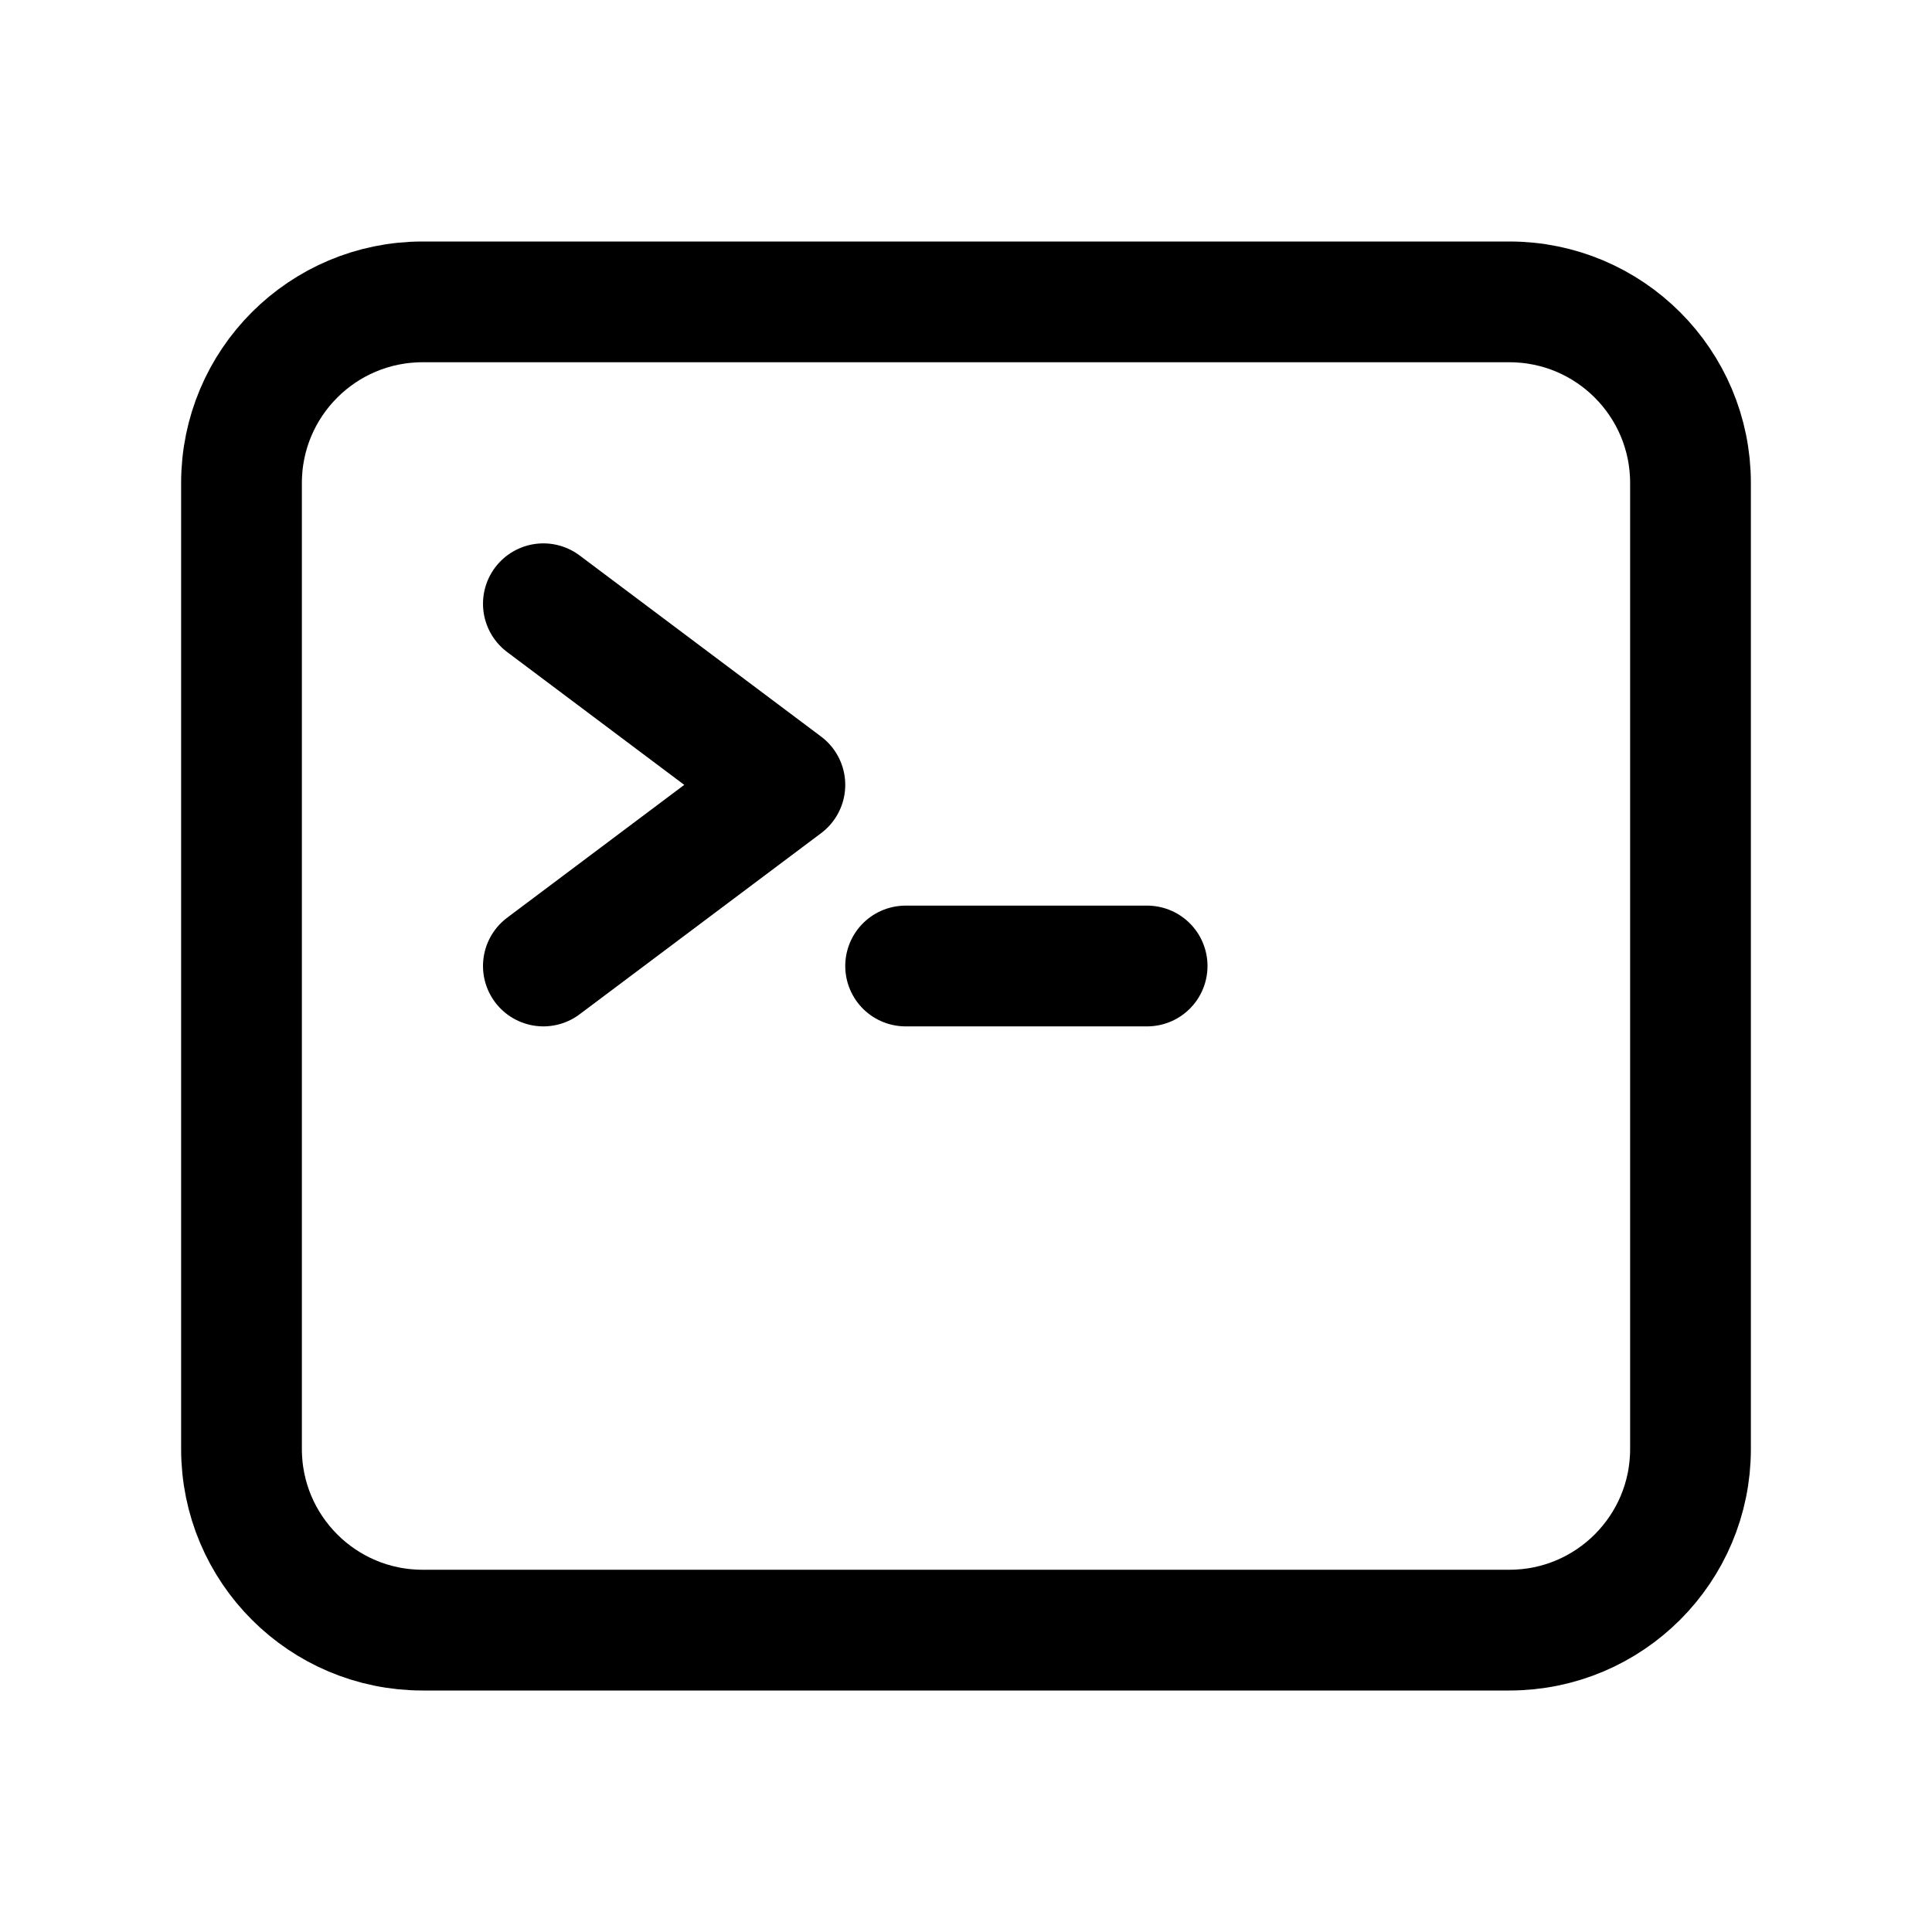
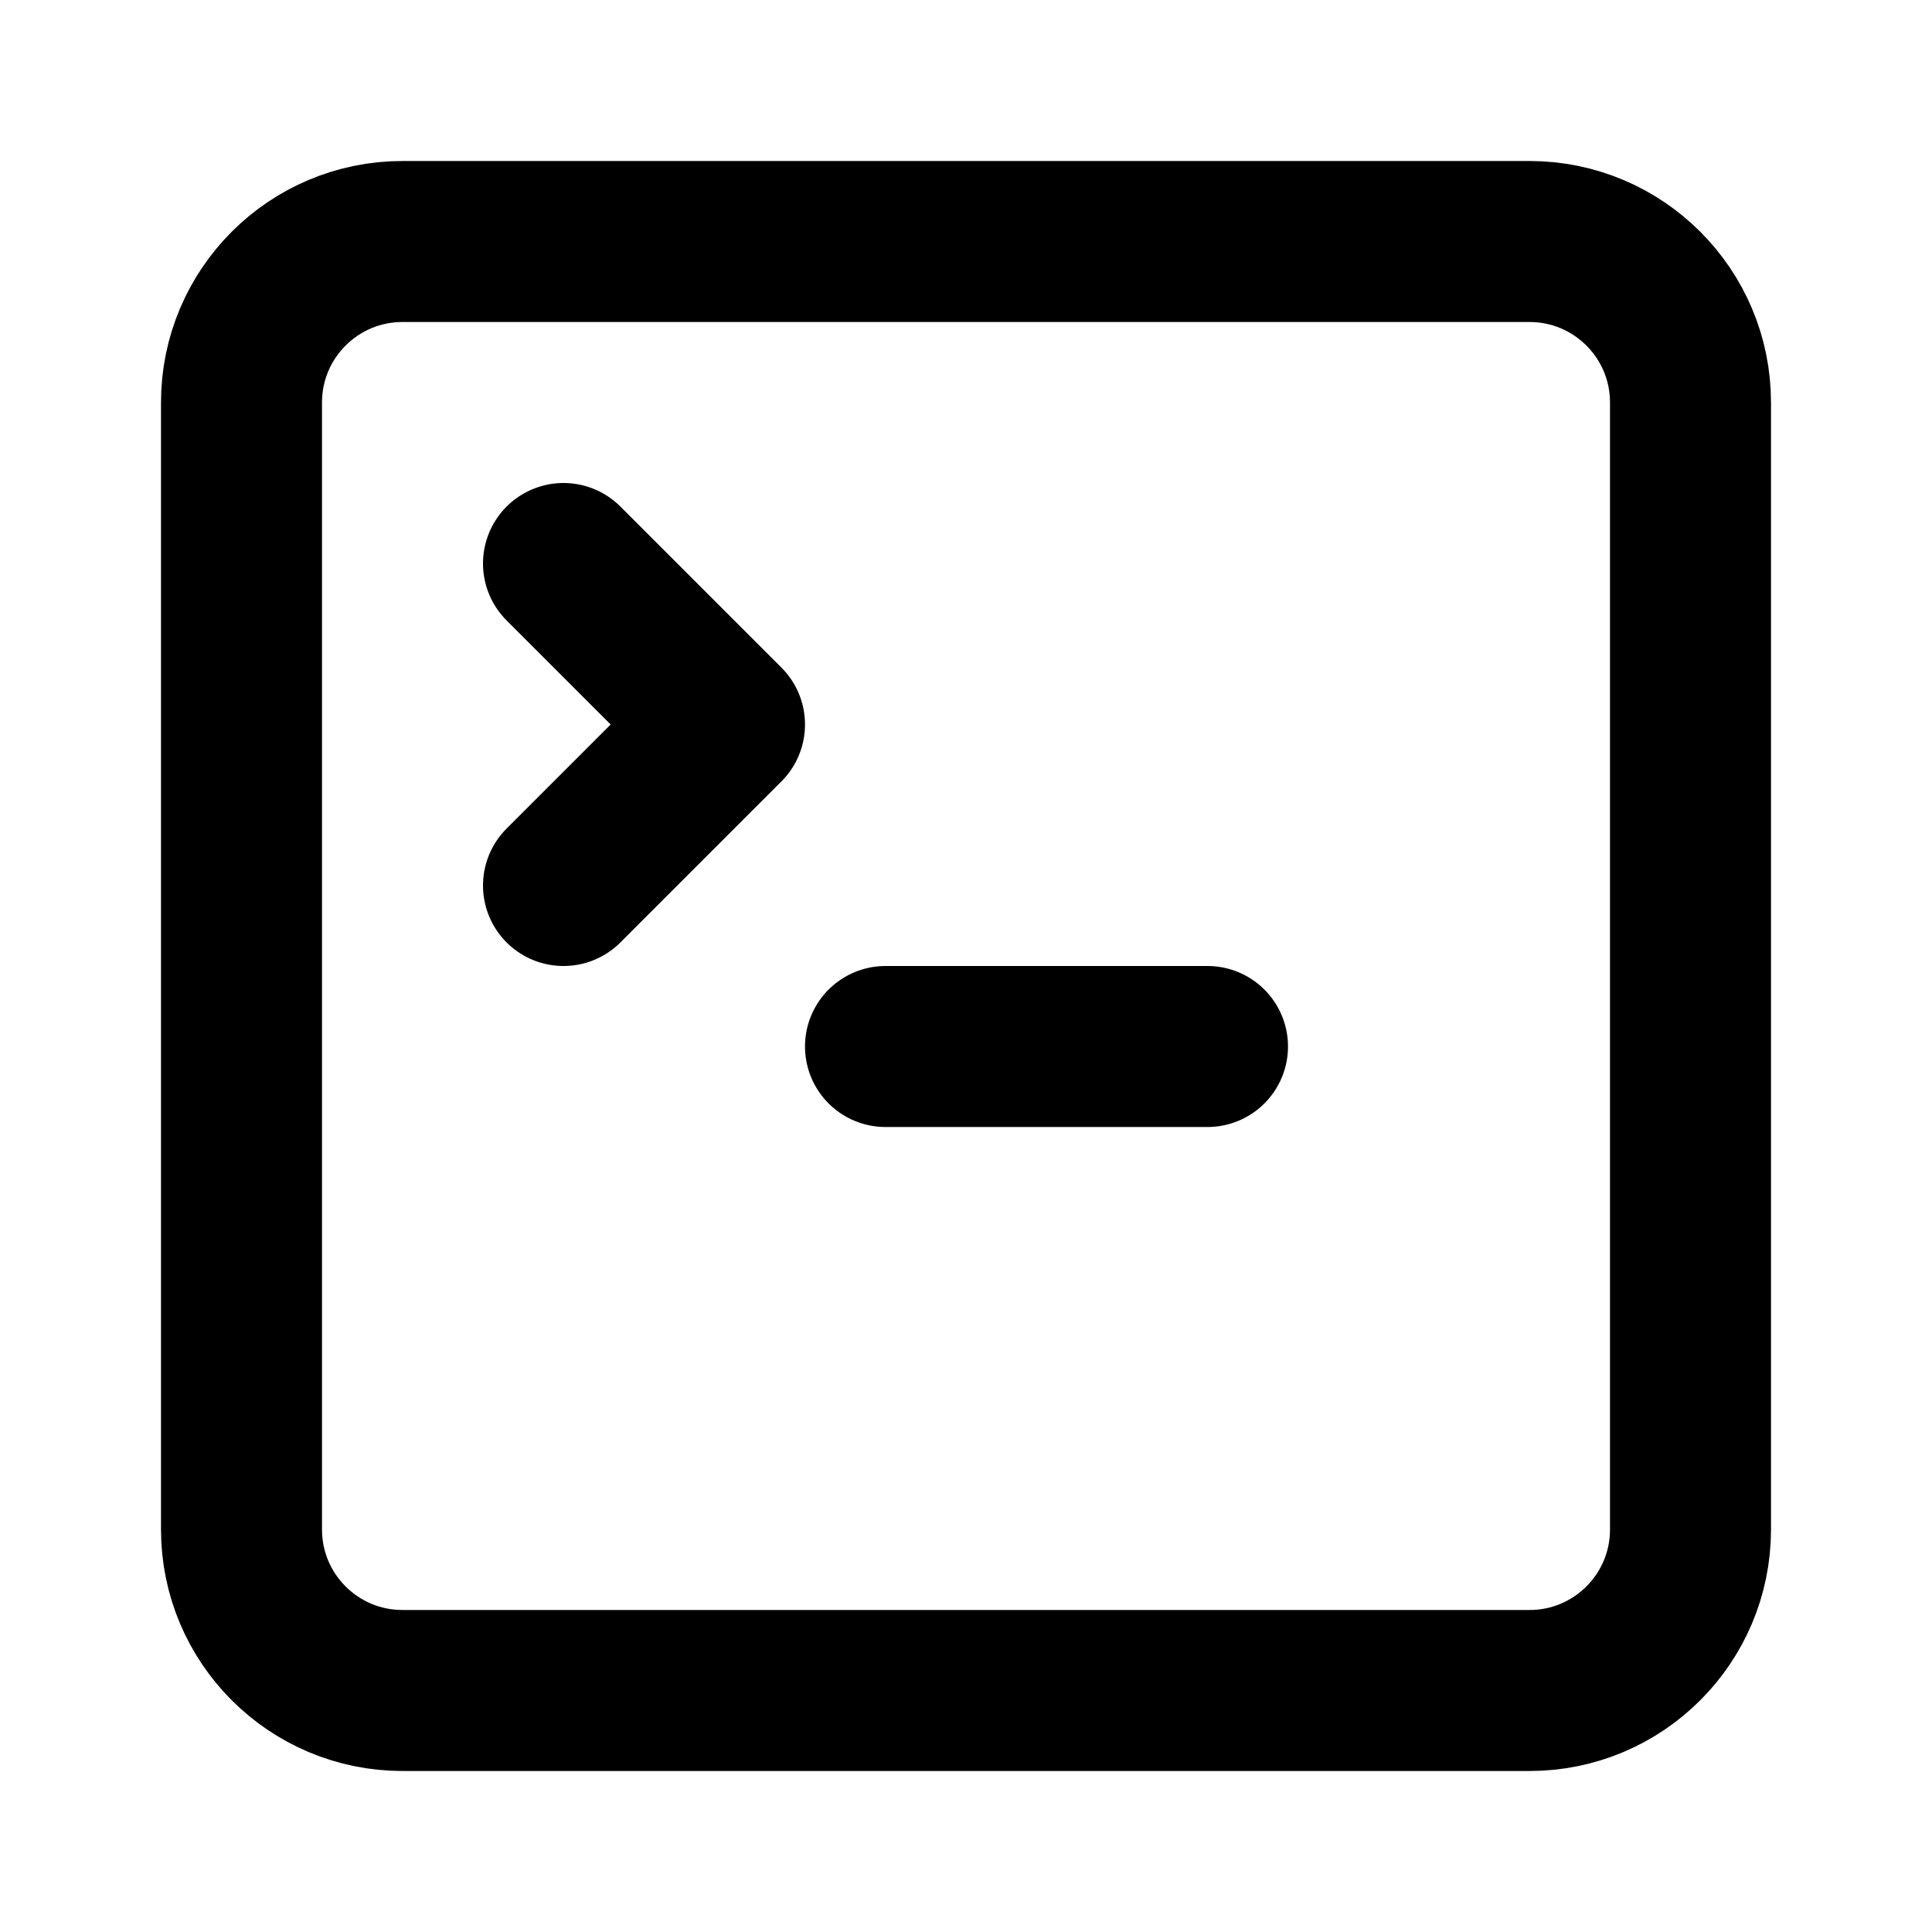
- <svg xmlns="http://www.w3.org/2000/svg" fill="none" viewBox="0 0 24 24" stroke-width="1.5" stroke="currentColor" class="size-6">
-   <path stroke-linecap="round" stroke-linejoin="round" d="m6.75 7.5 3 2.25-3 2.25m4.5 0h3m-9 8.25h13.5A2.25 2.25 0 0 0 21 18V6a2.25 2.25 0 0 0-2.25-2.25H5.25A2.25 2.25 0 0 0 3 6v12a2.25 2.25 0 0 0 2.25 2.25Z" />
+ <svg xmlns="http://www.w3.org/2000/svg" width="24" height="24" viewBox="0 0 24 24" fill="none" stroke="currentColor" stroke-width="2" stroke-linecap="round" stroke-linejoin="round">
+   <path d="m7 11 2-2-2-2" />
+   <path d="M11 13h4" />
+   <rect width="18" height="18" x="3" y="3" rx="2" ry="2" />
</svg>
